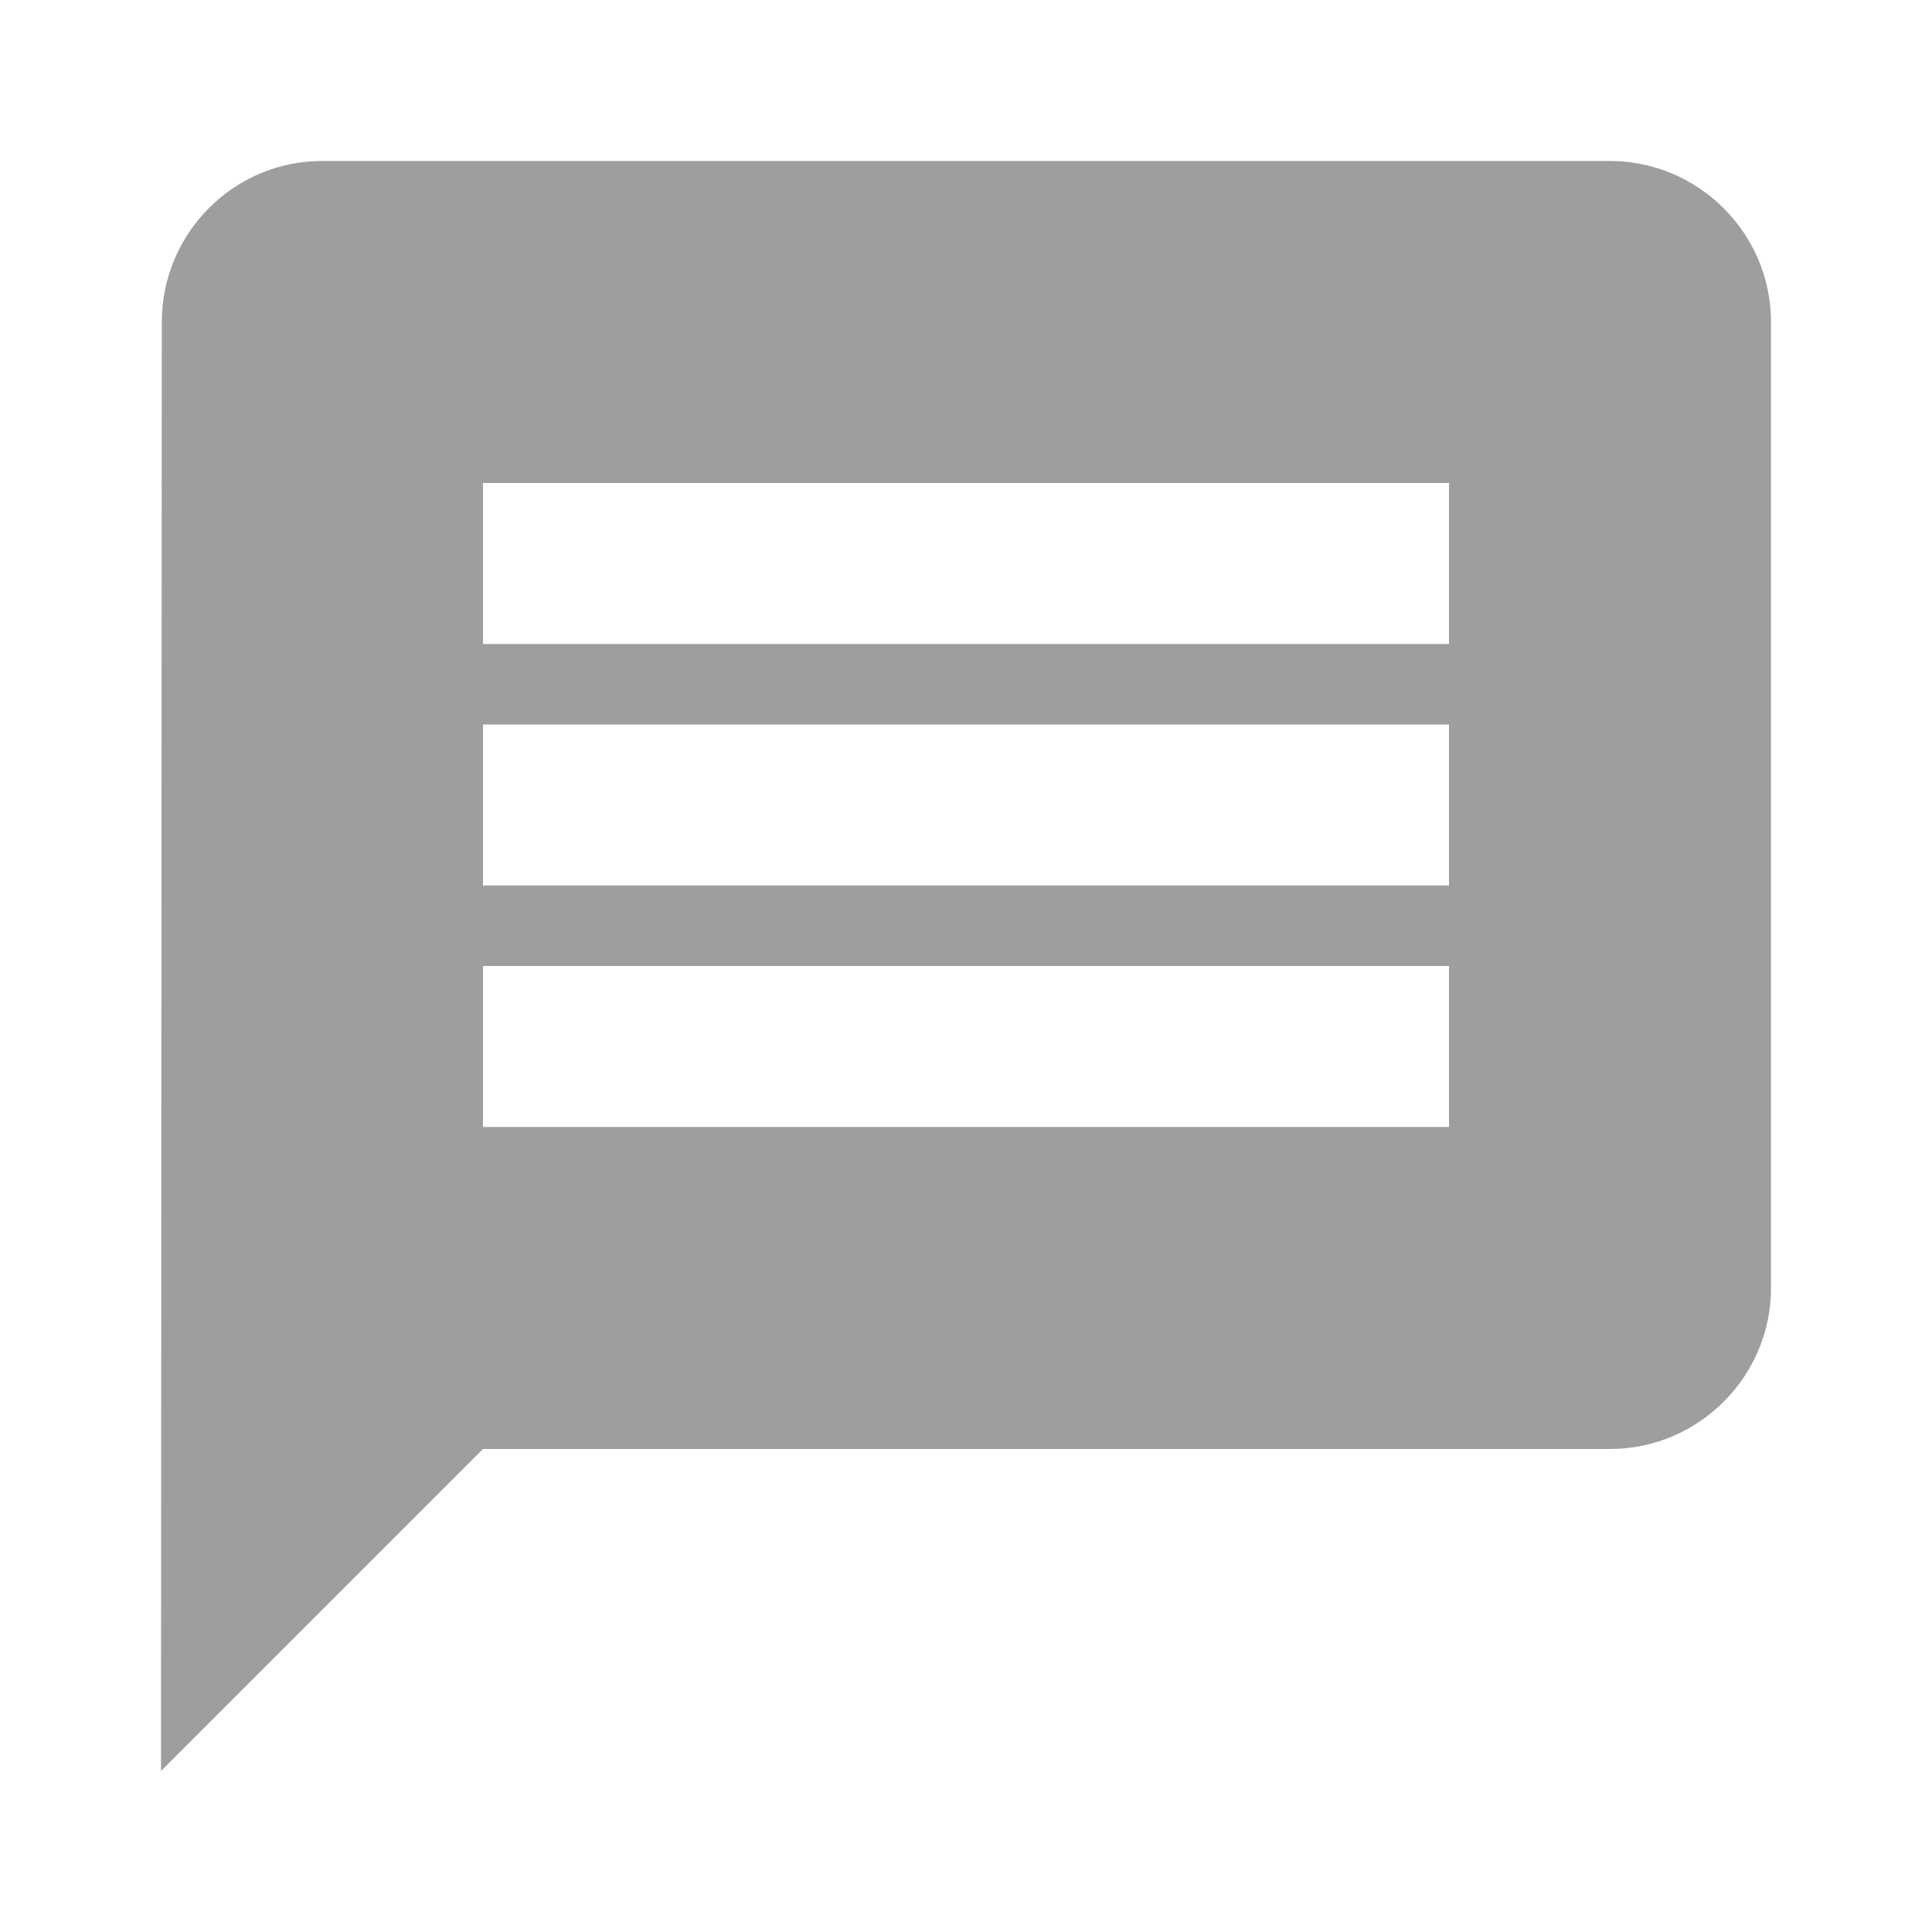
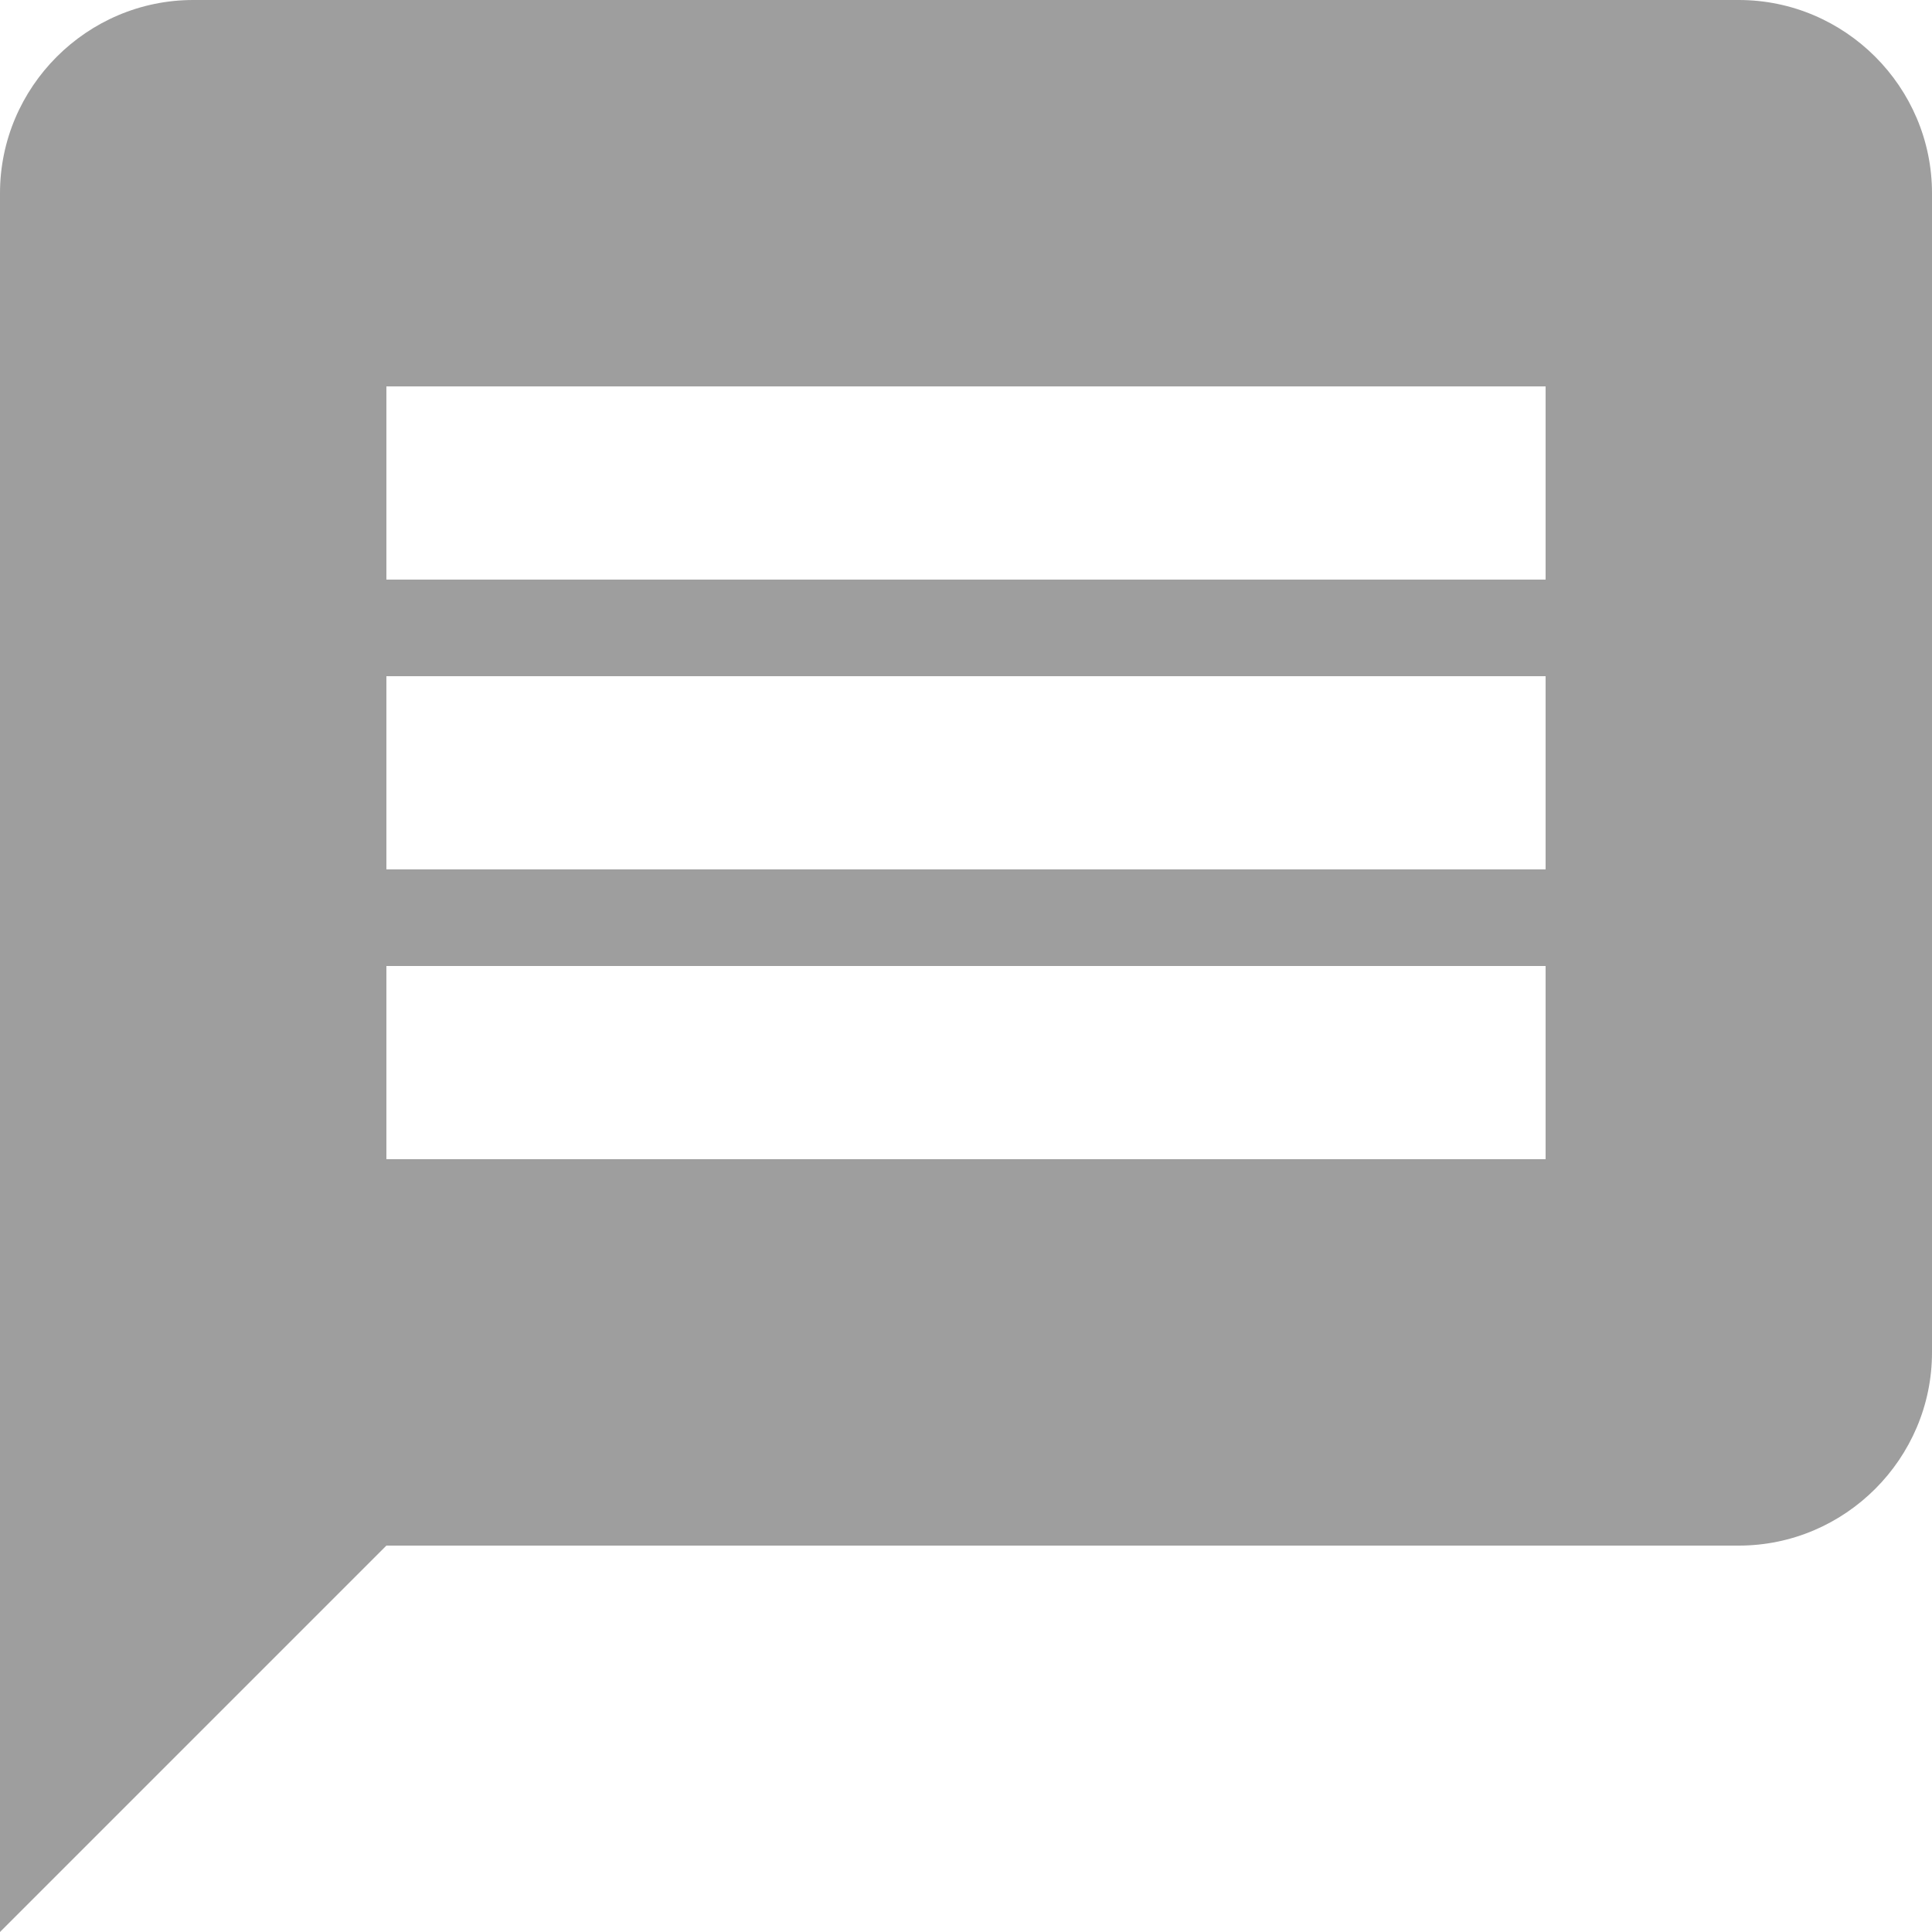
- <svg xmlns="http://www.w3.org/2000/svg" class="" viewBox="0 0 24 24" style="display: inline-block; color: rgba(0, 0, 0, 0.87); fill: rgb(158, 158, 158); height: 24px; width: 24px; user-select: none; transition: all 450ms cubic-bezier(0.23, 1, 0.32, 1) 0ms;">
-   <path d="M20 2H4c-1.1 0-1.99.9-1.99 2L2 22l4-4h14c1.1 0 2-.9 2-2V4c0-1.1-.9-2-2-2zm-2 12H6v-2h12v2zm0-3H6V9h12v2zm0-3H6V6h12v2z" />
+ <svg xmlns="http://www.w3.org/2000/svg" version="1.1" id="Layer_1" x="0px" y="0px" viewBox="0 0 20 20" style="enable-background:new 0 0 20 20;" xml:space="preserve">
+   <style type="text/css">
+ 	.st0{fill:#9E9E9E;}
+ </style>
+   <path class="st0" d="M18,0H2C0.9,0,0,0.9,0,2l0,18l4-4h14c1.1,0,2-0.9,2-2V2C20,0.9,19.1,0,18,0z M16,12H4v-2h12V12z M16,9H4V7h12V9  z M16,6H4V4h12V6z" />
</svg>
